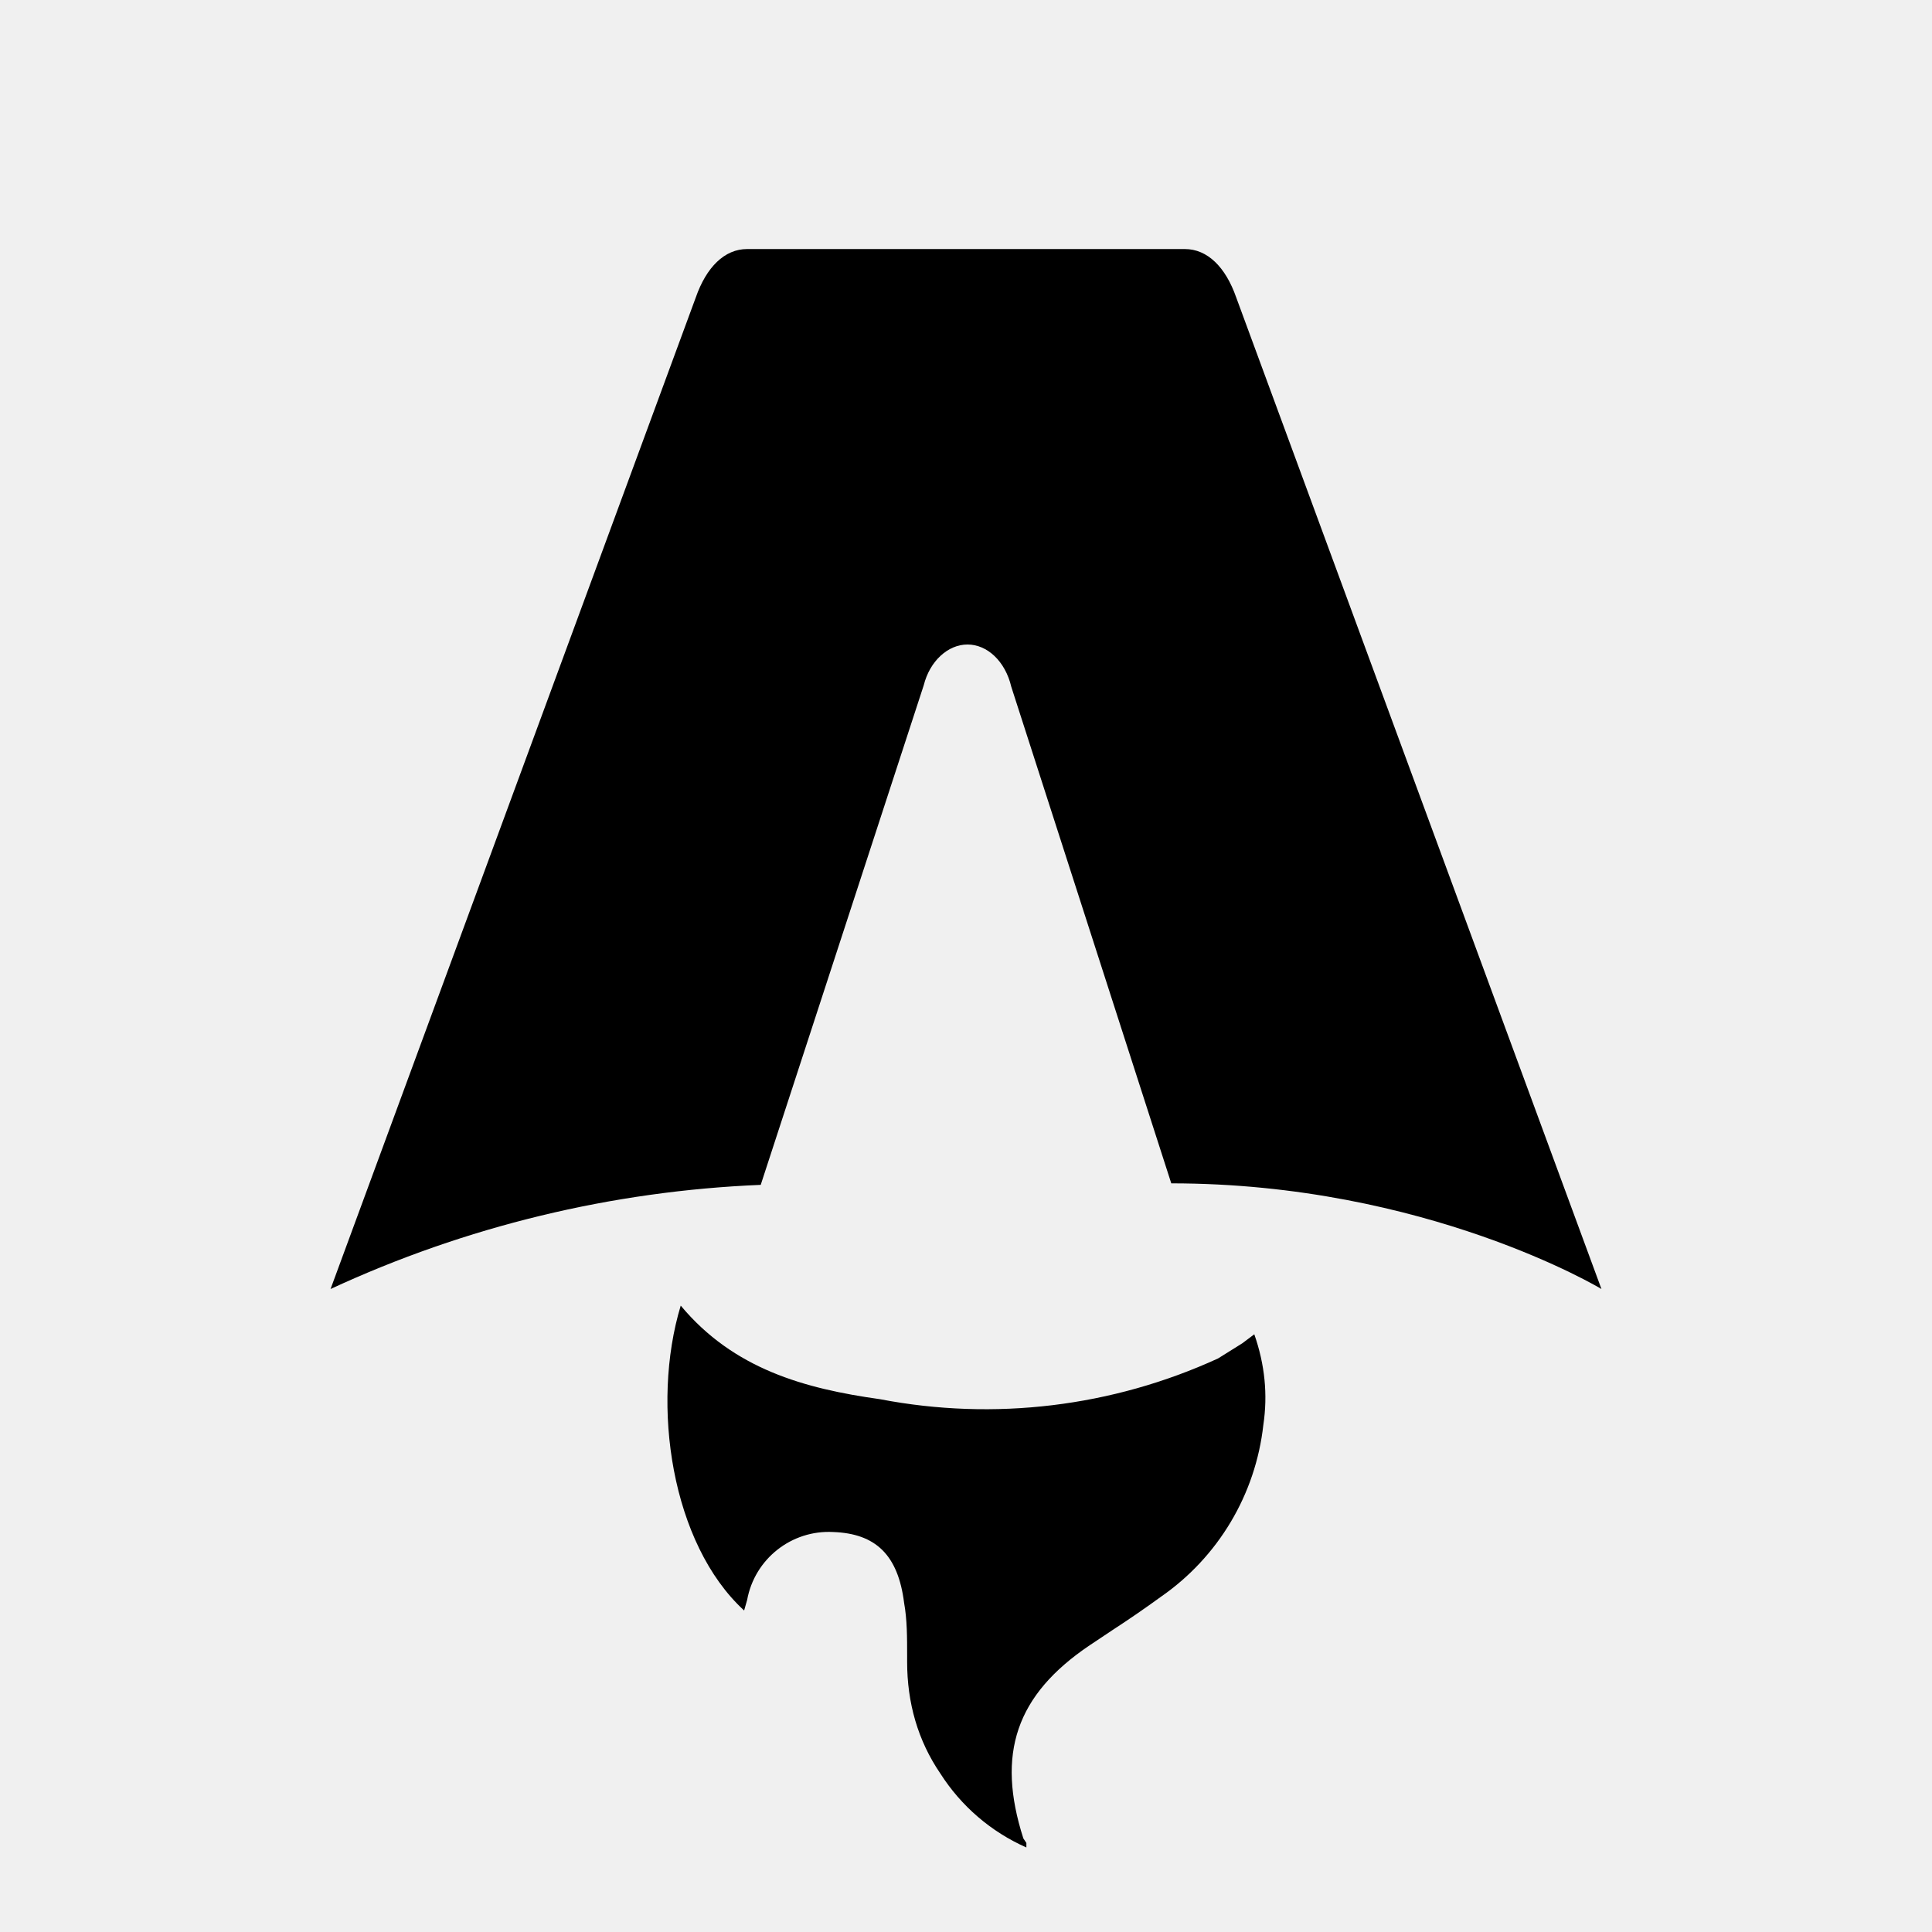
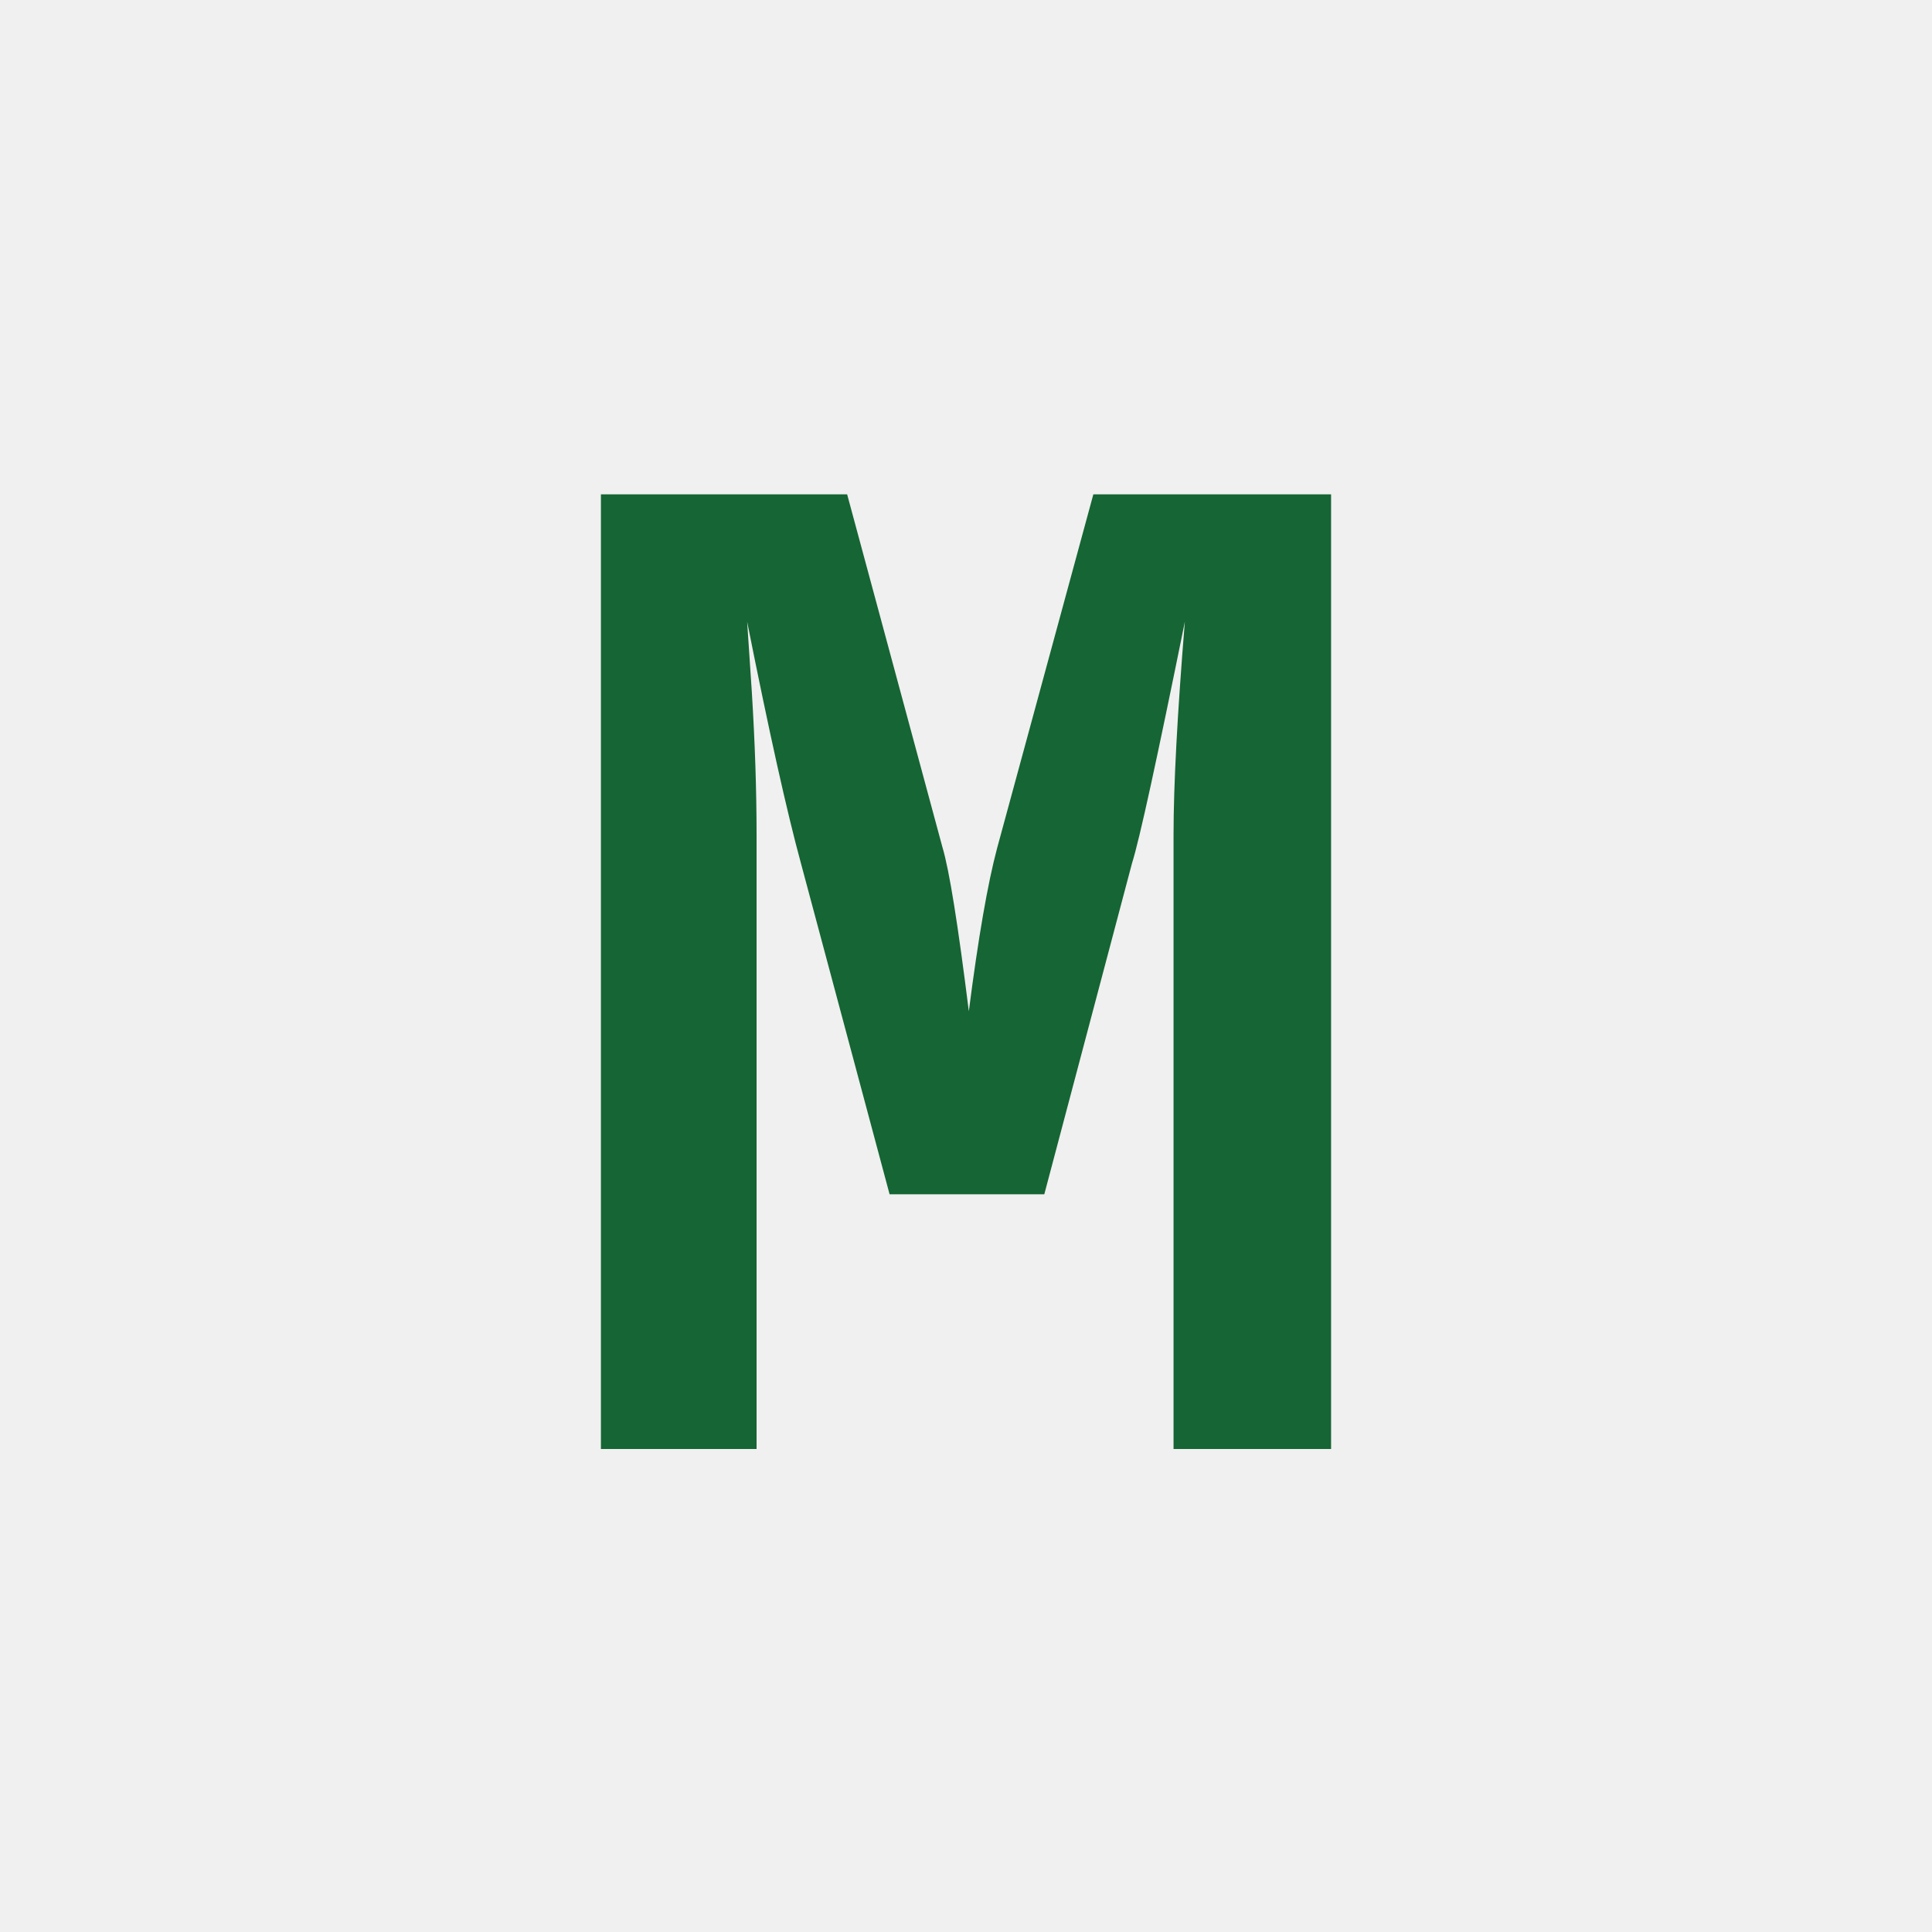
- <svg xmlns="http://www.w3.org/2000/svg" fill="none" viewBox="0 0 128 128">
-   <path d="M50.4 78.5a75.1 75.1 0 0 0-28.5 6.9l24.2-65.7c.7-2 1.9-3.2 3.4-3.2h29c1.5 0 2.7 1.2 3.4 3.2l24.2 65.7s-11.6-7-28.5-7L67 45.5c-.4-1.7-1.6-2.8-2.9-2.8-1.3 0-2.5 1.1-2.9 2.7L50.4 78.5Zm-1.1 28.2Zm-4.2-20.2c-2 6.6-.6 15.8 4.2 20.2a17.5 17.5 0 0 1 .2-.7 5.5 5.5 0 0 1 5.7-4.5c2.8.1 4.3 1.5 4.7 4.7.2 1.1.2 2.3.2 3.5v.4c0 2.7.7 5.2 2.2 7.4a13 13 0 0 0 5.7 4.9v-.3l-.2-.3c-1.8-5.6-.5-9.5 4.4-12.8l1.5-1a73 73 0 0 0 3.2-2.2 16 16 0 0 0 6.8-11.4c.3-2 .1-4-.6-6l-.8.6-1.6 1a37 37 0 0 1-22.4 2.7c-5-.7-9.7-2-13.2-6.2Z" />
+ <svg xmlns="http://www.w3.org/2000/svg" viewBox="0 0 32 32">
+   <text x="16" y="24" text-anchor="middle" font-family="Consolas, 'Courier New', monospace" font-size="24" font-weight="700">M</text>
  <style>
-         path { fill: #000; }
+         text { fill: #166534; }
        @media (prefers-color-scheme: dark) {
-             path { fill: #FFF; }
+             text { fill: #9cbf8a; }
        }
    </style>
</svg>
